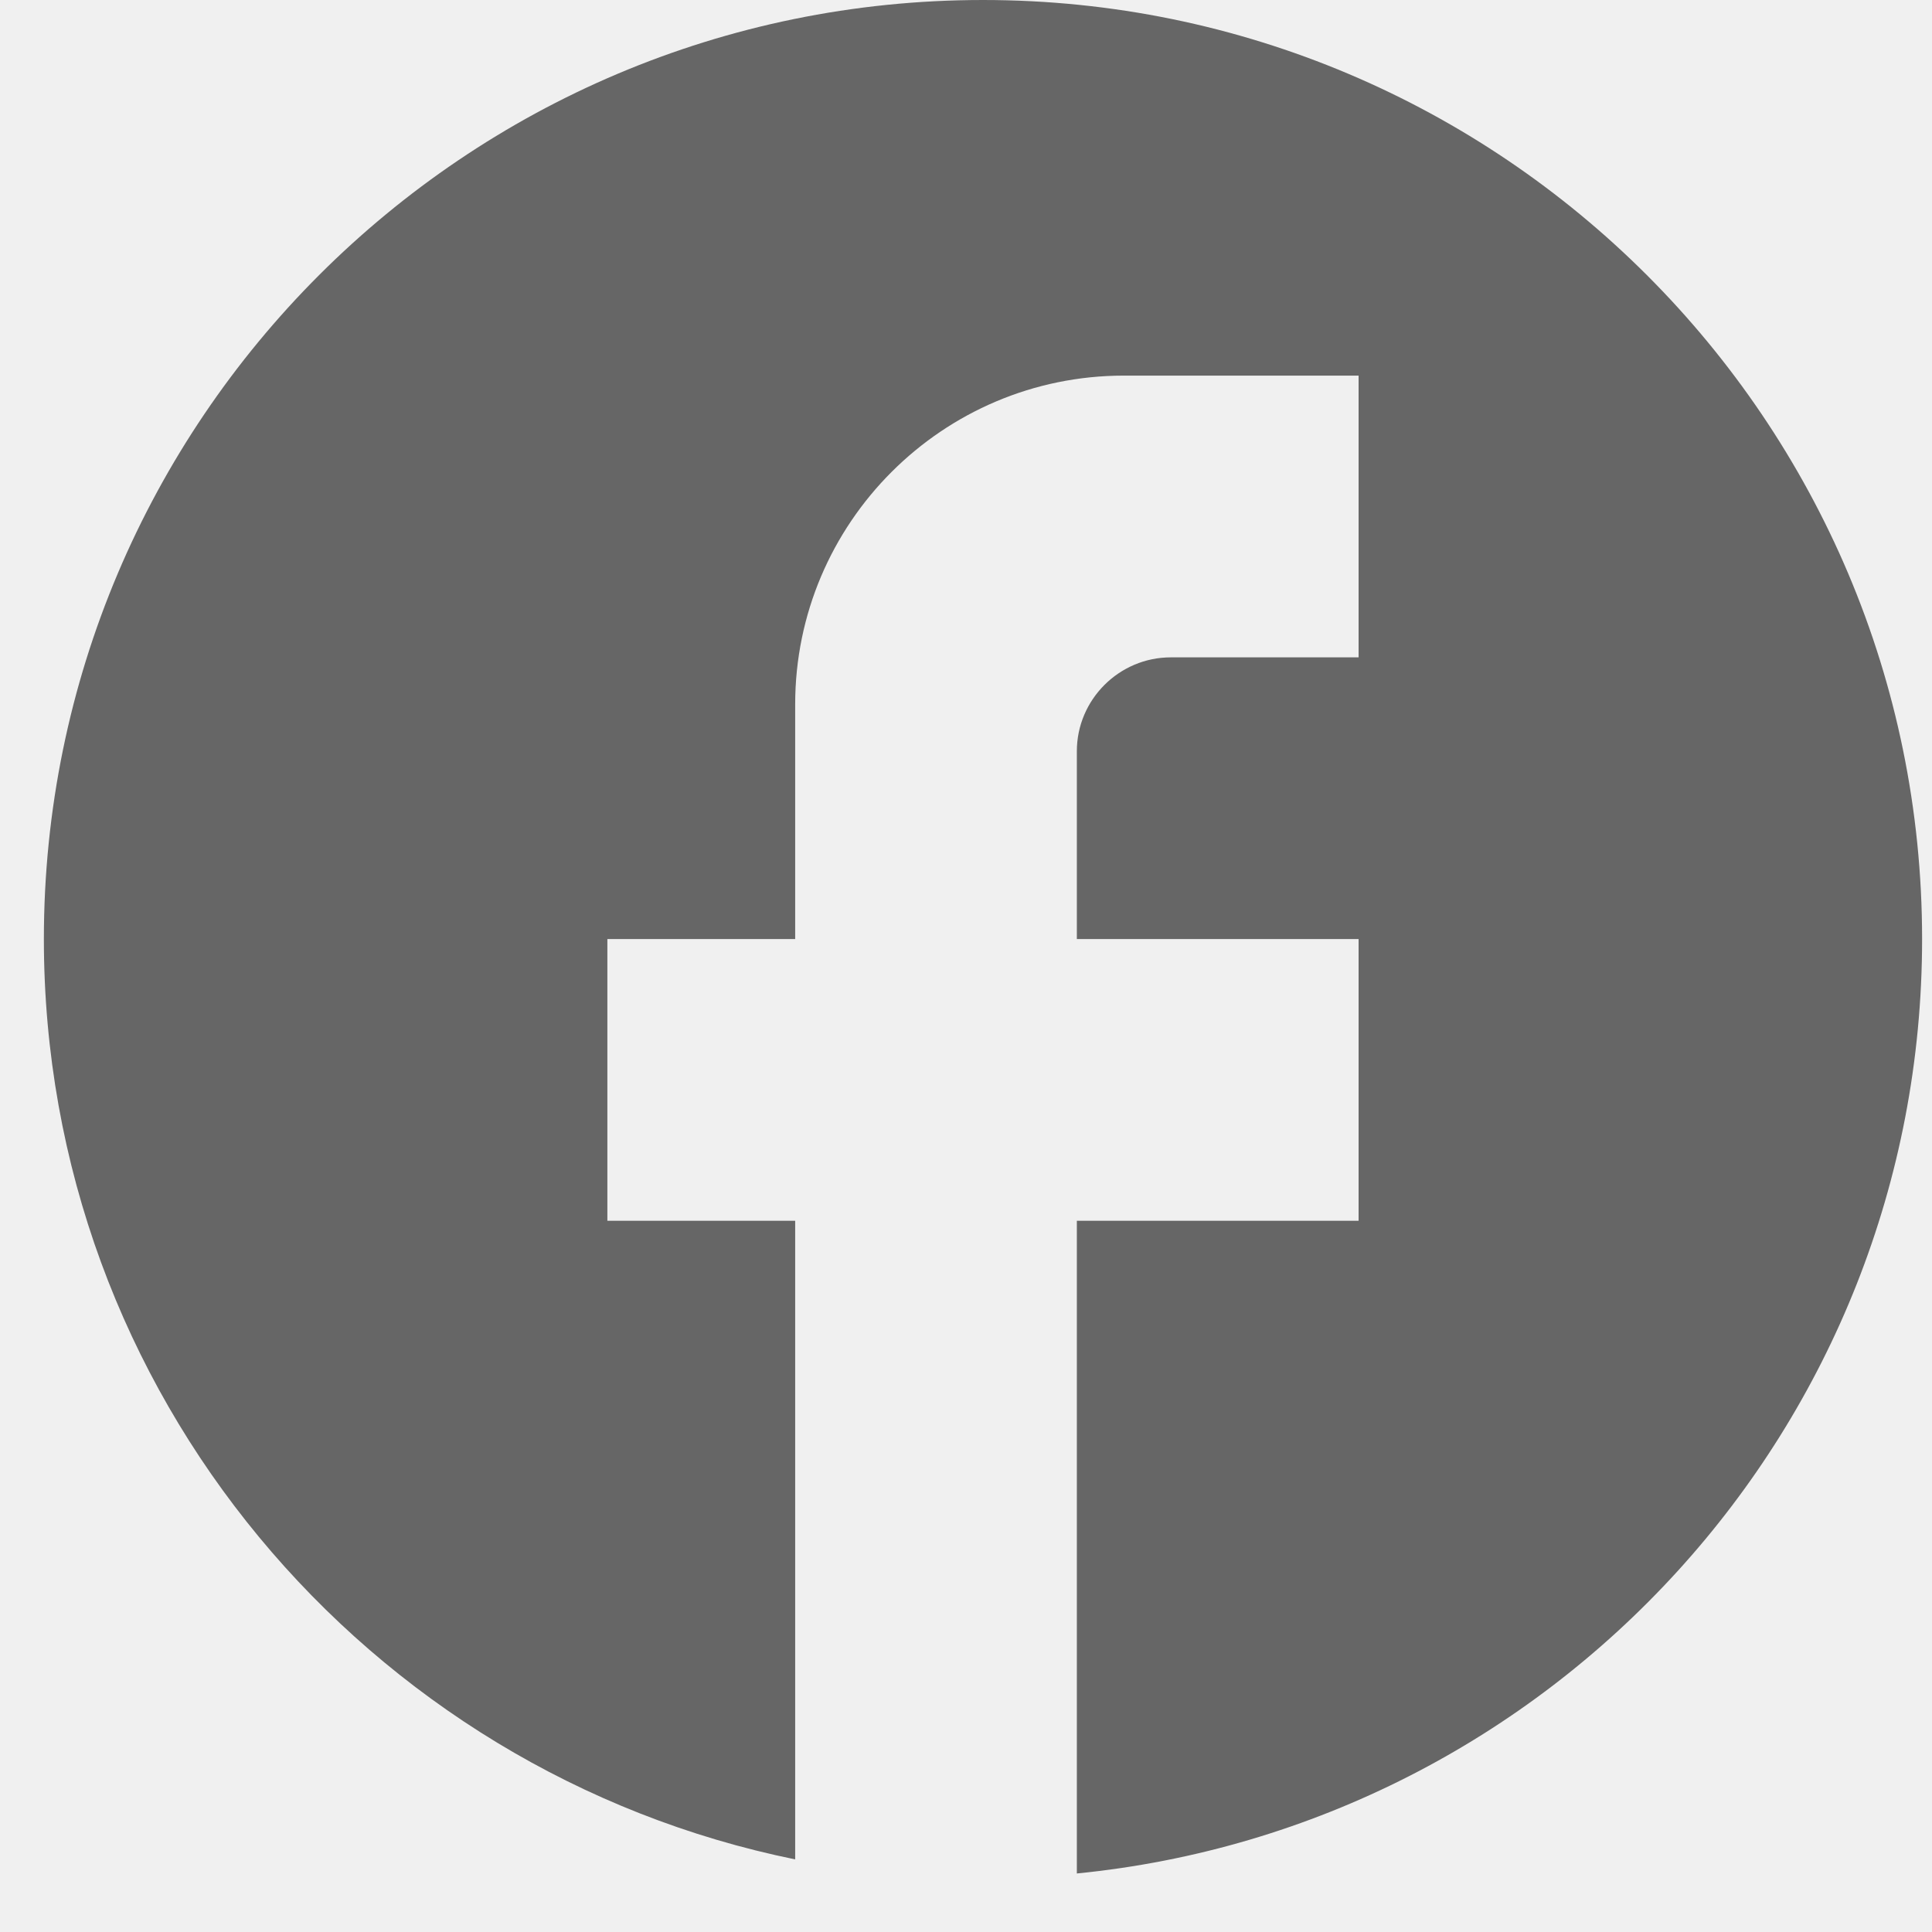
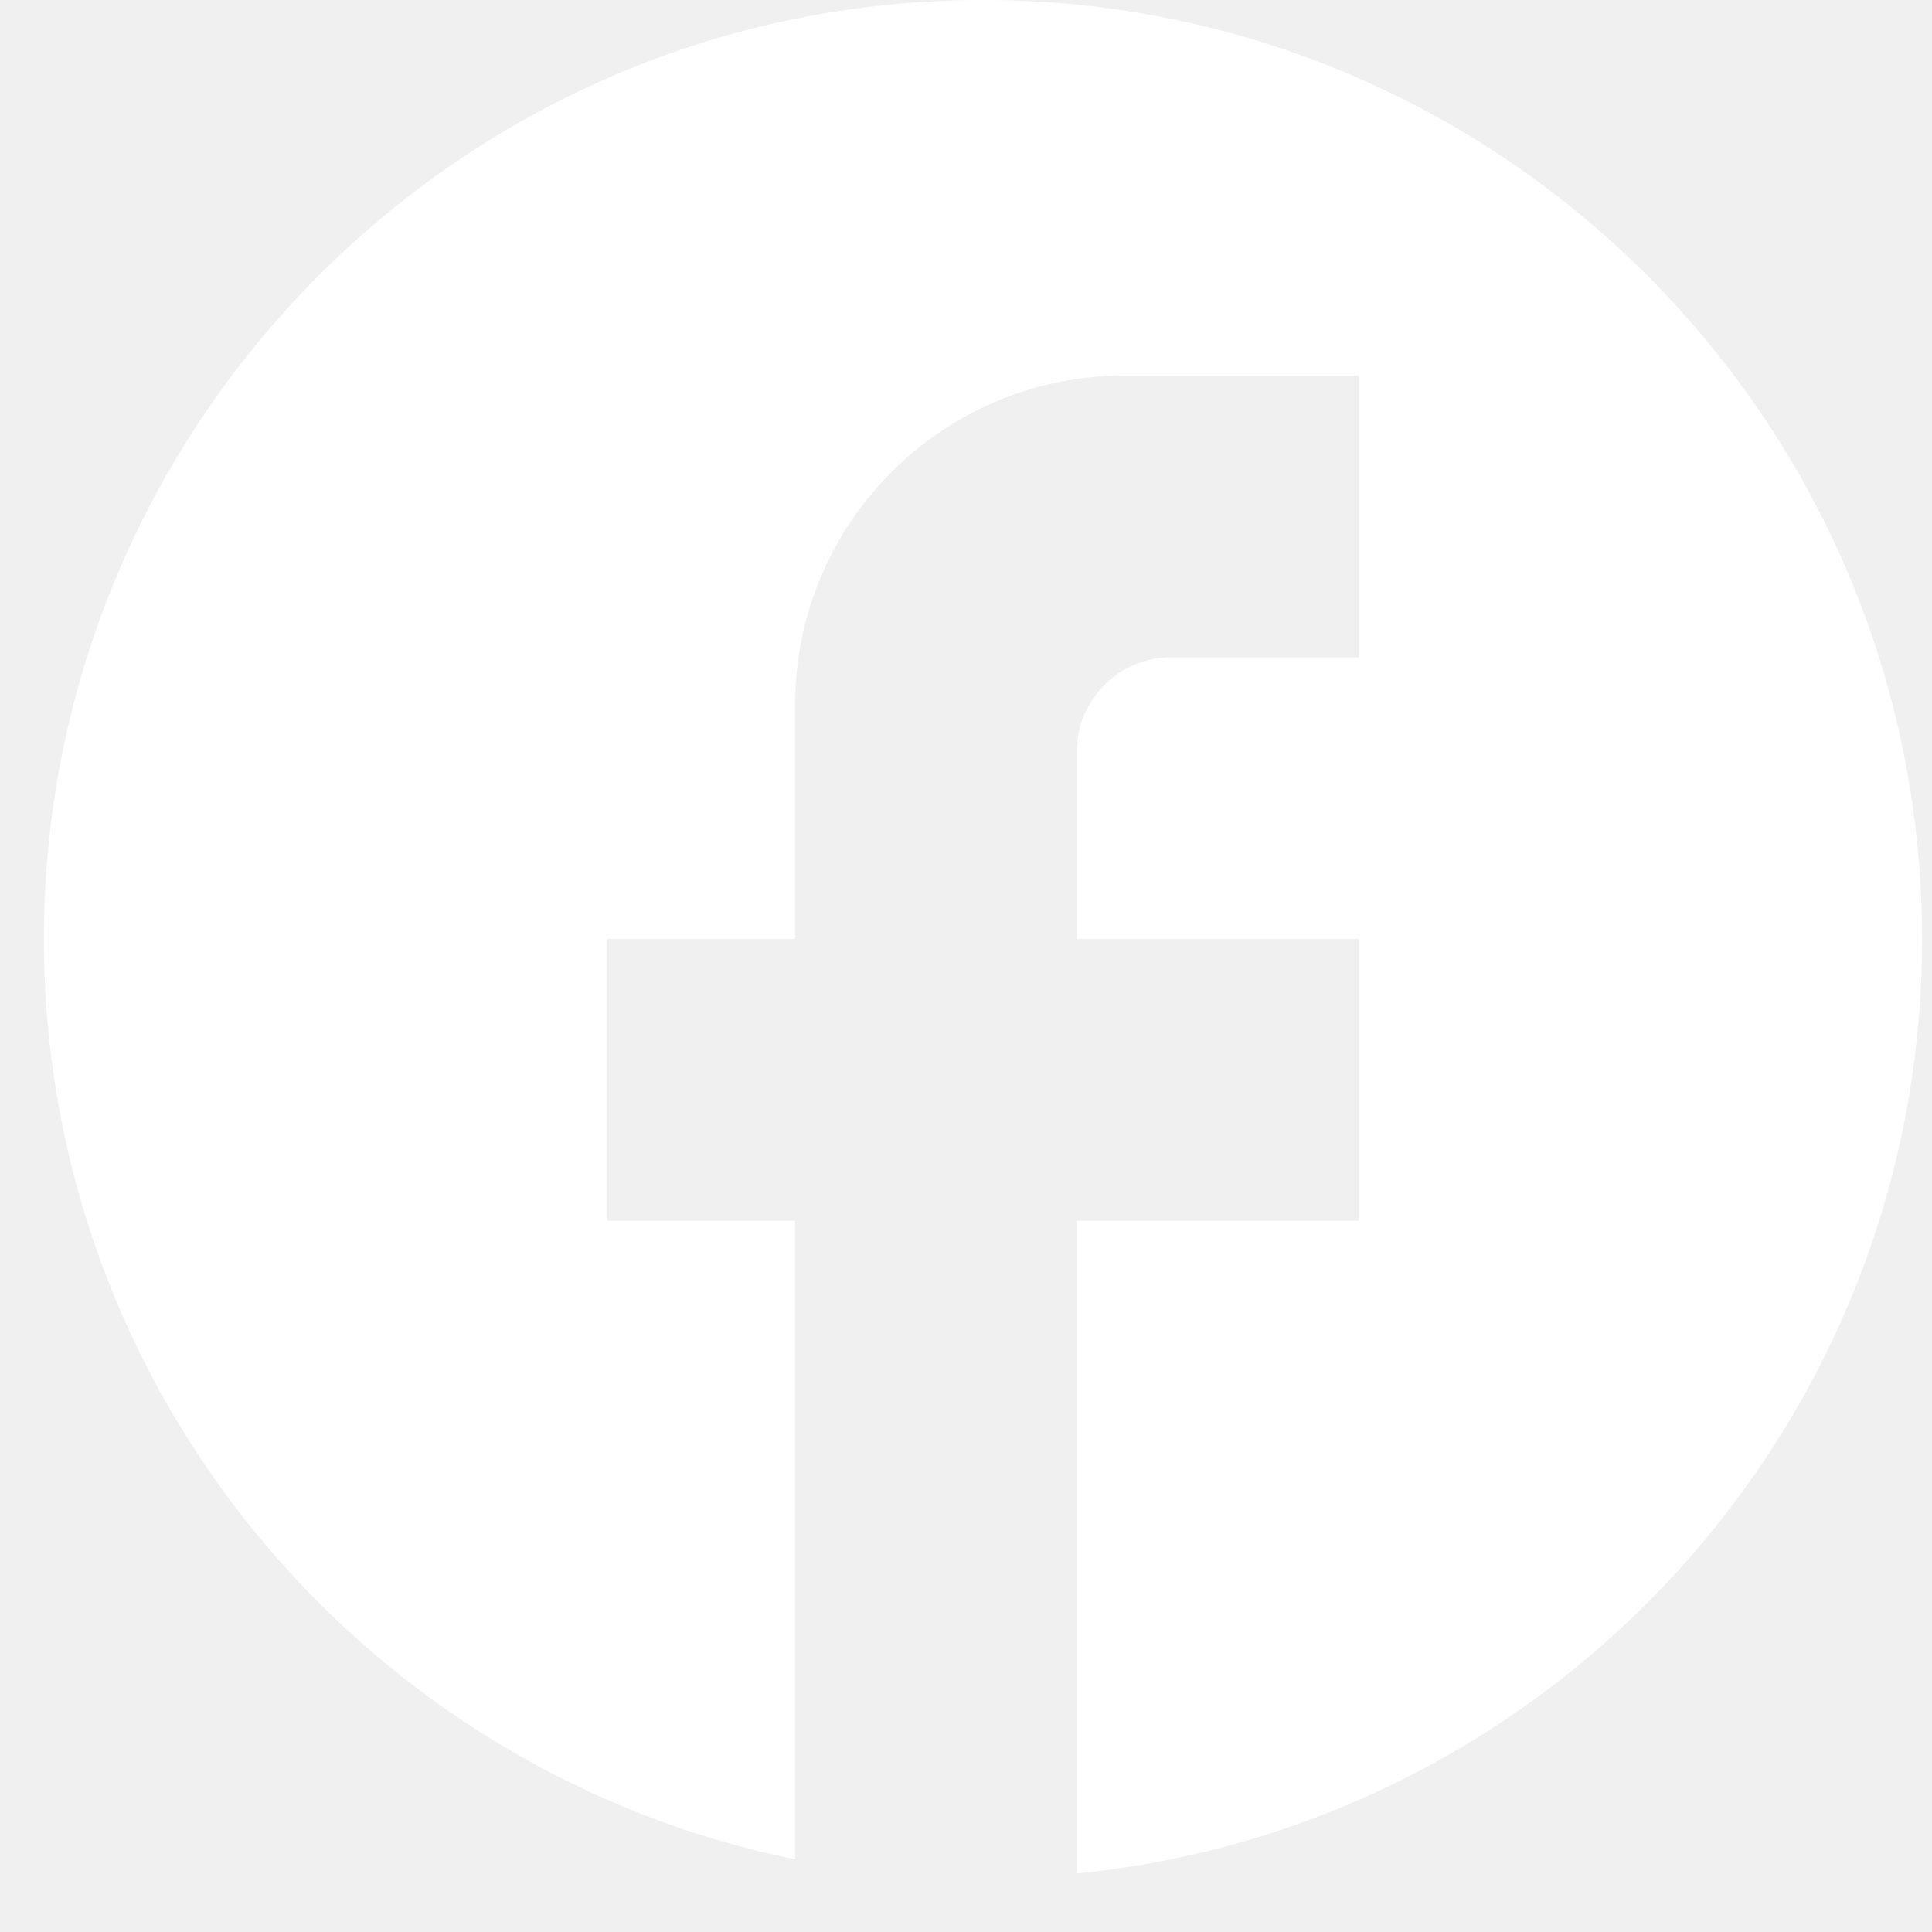
<svg xmlns="http://www.w3.org/2000/svg" width="24" height="24" viewBox="0 0 24 24" fill="none">
-   <path d="M23.877 11.665C23.877 5.226 18.65 0 12.211 0C5.772 0 0.545 5.226 0.545 11.665C0.545 17.312 4.558 22.013 9.878 23.098V15.165H7.545V11.665H9.878V8.749C9.878 6.498 11.709 4.666 13.961 4.666H16.877V8.166H14.544C13.902 8.166 13.377 8.691 13.377 9.332V11.665H16.877V15.165H13.377V23.273C19.269 22.689 23.877 17.72 23.877 11.665Z" fill="#666666" />
+   <path d="M23.877 11.665C23.877 5.226 18.65 0 12.211 0C5.772 0 0.545 5.226 0.545 11.665C0.545 17.312 4.558 22.013 9.878 23.098V15.165H7.545V11.665H9.878V8.749C9.878 6.498 11.709 4.666 13.961 4.666H16.877V8.166H14.544C13.902 8.166 13.377 8.691 13.377 9.332V11.665H16.877V15.165H13.377V23.273C19.269 22.689 23.877 17.72 23.877 11.665Z" fill="#fff" />
</svg>
